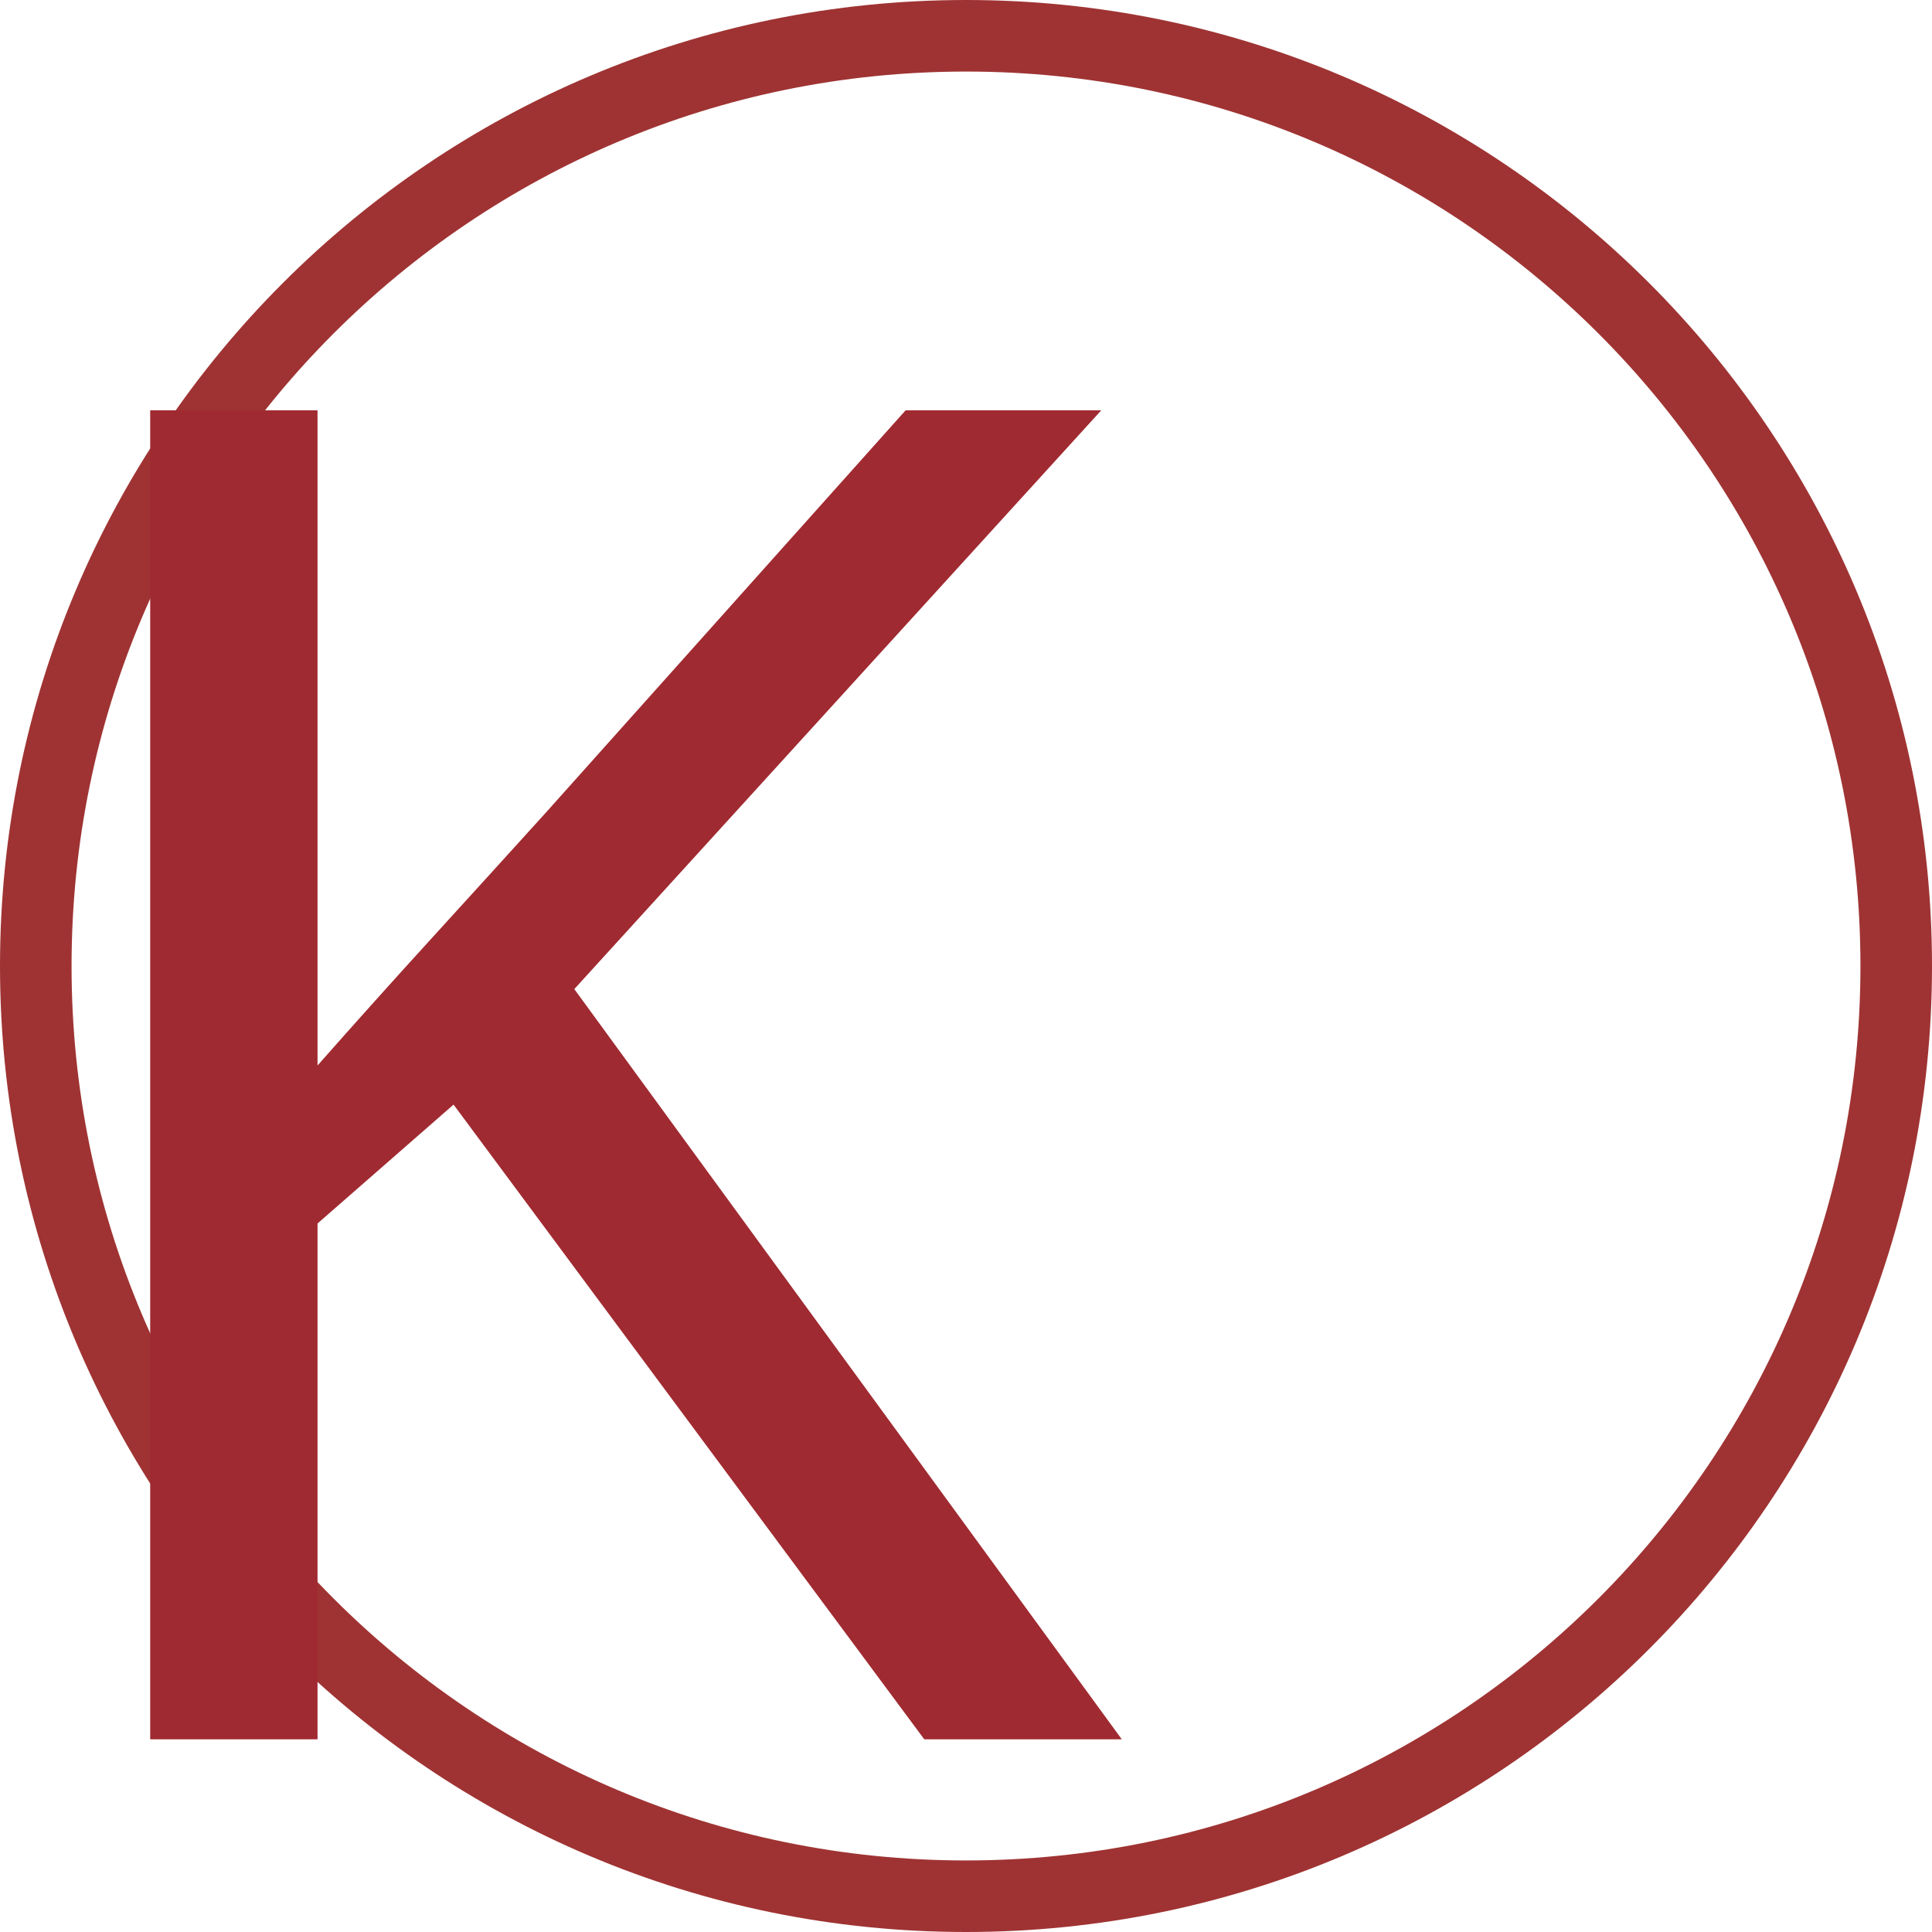
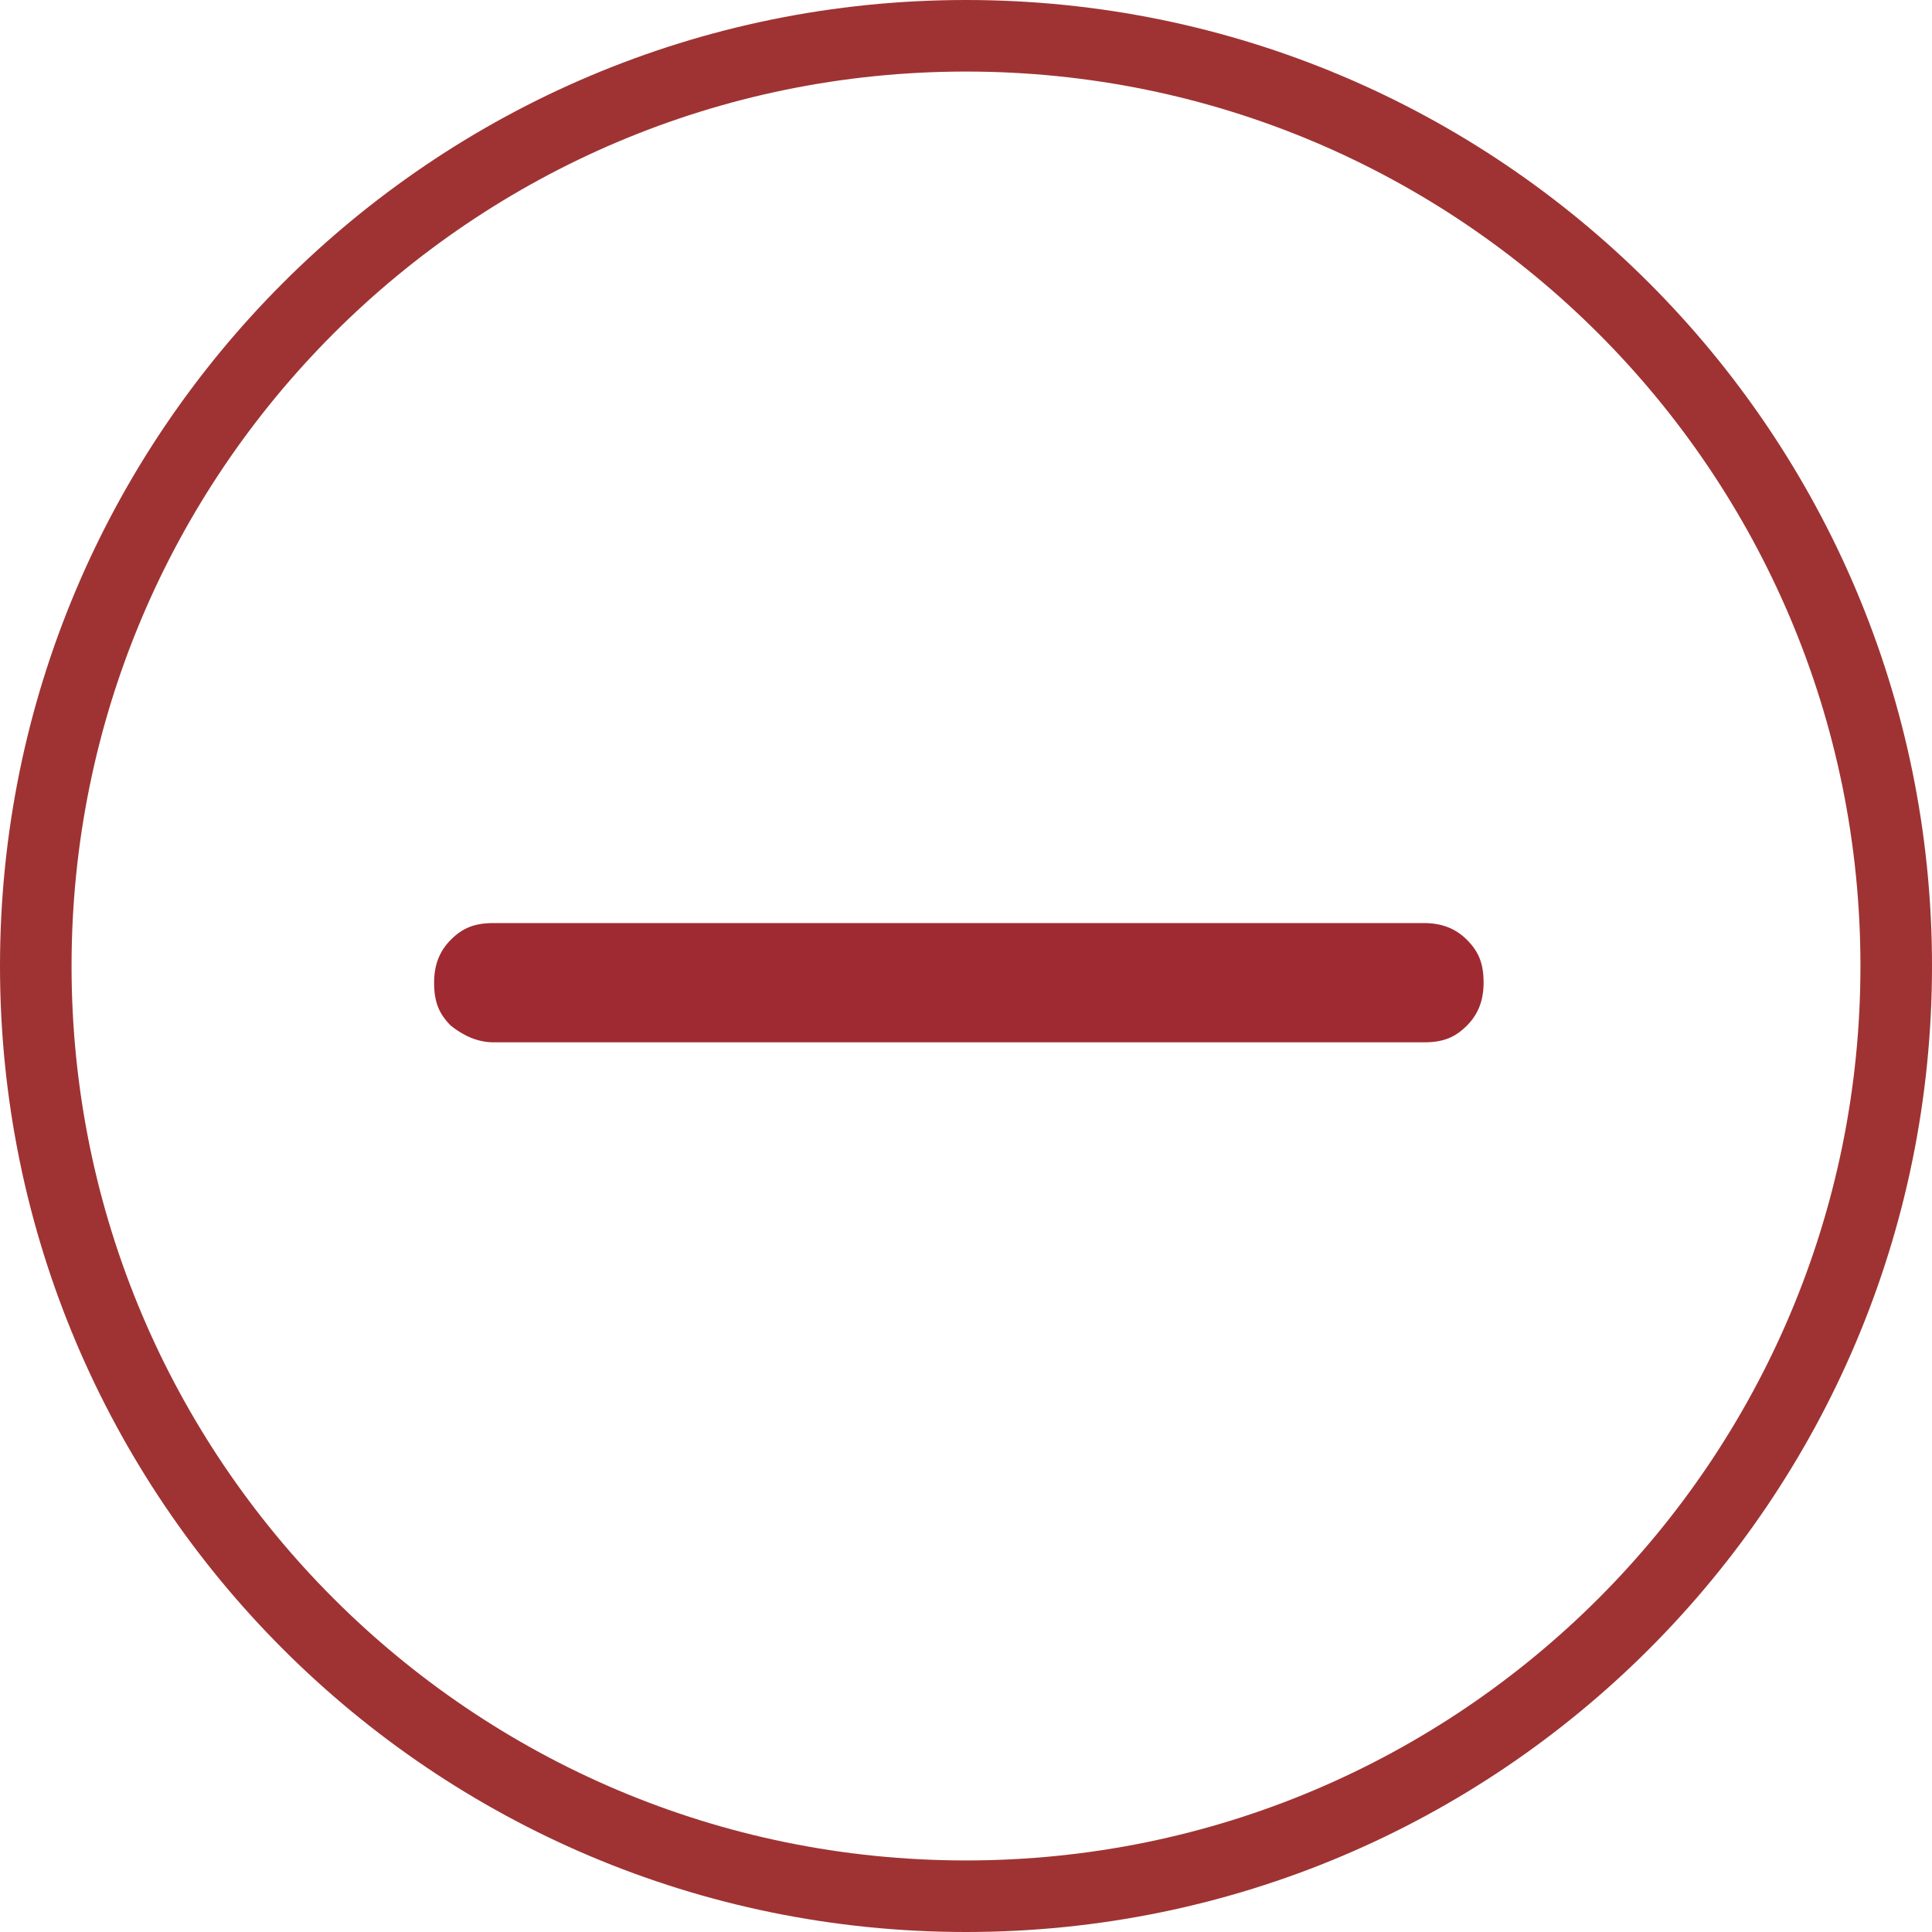
<svg xmlns="http://www.w3.org/2000/svg" version="1.1" id="Layer_1" x="0px" y="0px" viewBox="0 0 81 81" style="enable-background:new 0 0 81 81;" xml:space="preserve">
  <style type="text/css">
	.st0{fill:none;stroke:#9F3333;stroke-width:3;}
- 	.st1{fill:#A02A31;}
- 	.st2{font-family:'ElegantIcons';}
- 	.st3{font-size:78.045px;}
+ 	.st1{display:none;enable-background:new    ;}
+ 	.st2{display:inline;fill:#A02A31;}
+ 	.st3{enable-background:new    ;}
+ 	.st4{fill:#A02A31;}
</style>
  <circle class="st0" cx="40.5" cy="40.5" r="39" />
-   <text id="K" transform="matrix(1 0 0 1 -1.2812 72.9209)" class="st1 st2 st3">K</text>
+   <g class="st1">
+     <path class="st2" d="M19.2,43c-0.5-0.5-0.7-1-0.7-1.8c0-0.7,0.2-1.3,0.7-1.8c0.5-0.5,1-0.7,1.8-0.7H38V21.7c0-0.7,0.2-1.3,0.7-1.8   c0.5-0.5,1-0.7,1.8-0.7c0.7,0,1.3,0.2,1.8,0.7c0.5,0.5,0.7,1,0.7,1.8v17.1H60c0.7,0,1.3,0.2,1.8,0.7c0.5,0.5,0.7,1,0.7,1.8   c0,0.7-0.2,1.3-0.7,1.8c-0.5,0.5-1,0.7-1.8,0.7H42.9v17.1c0,0.7-0.2,1.3-0.7,1.8c-0.5,0.5-1,0.7-1.8,0.7c-0.7,0-1.3-0.2-1.8-0.7   c-0.5-0.5-0.7-1-0.7-1.8V43.7H21C20.2,43.7,19.7,43.4,19.2,43z" />
+   </g>
+   <g class="st3">
+     <path class="st4" d="M18.9,43c-0.5-0.5-0.7-1-0.7-1.8c0-0.7,0.2-1.3,0.7-1.8c0.5-0.5,1-0.7,1.8-0.7h39c0.7,0,1.3,0.2,1.8,0.7   c0.5,0.5,0.7,1,0.7,1.8c0,0.7-0.2,1.3-0.7,1.8c-0.5,0.5-1,0.7-1.8,0.7h-39C20,43.7,19.4,43.4,18.9,43z" />
+   </g>
</svg>
